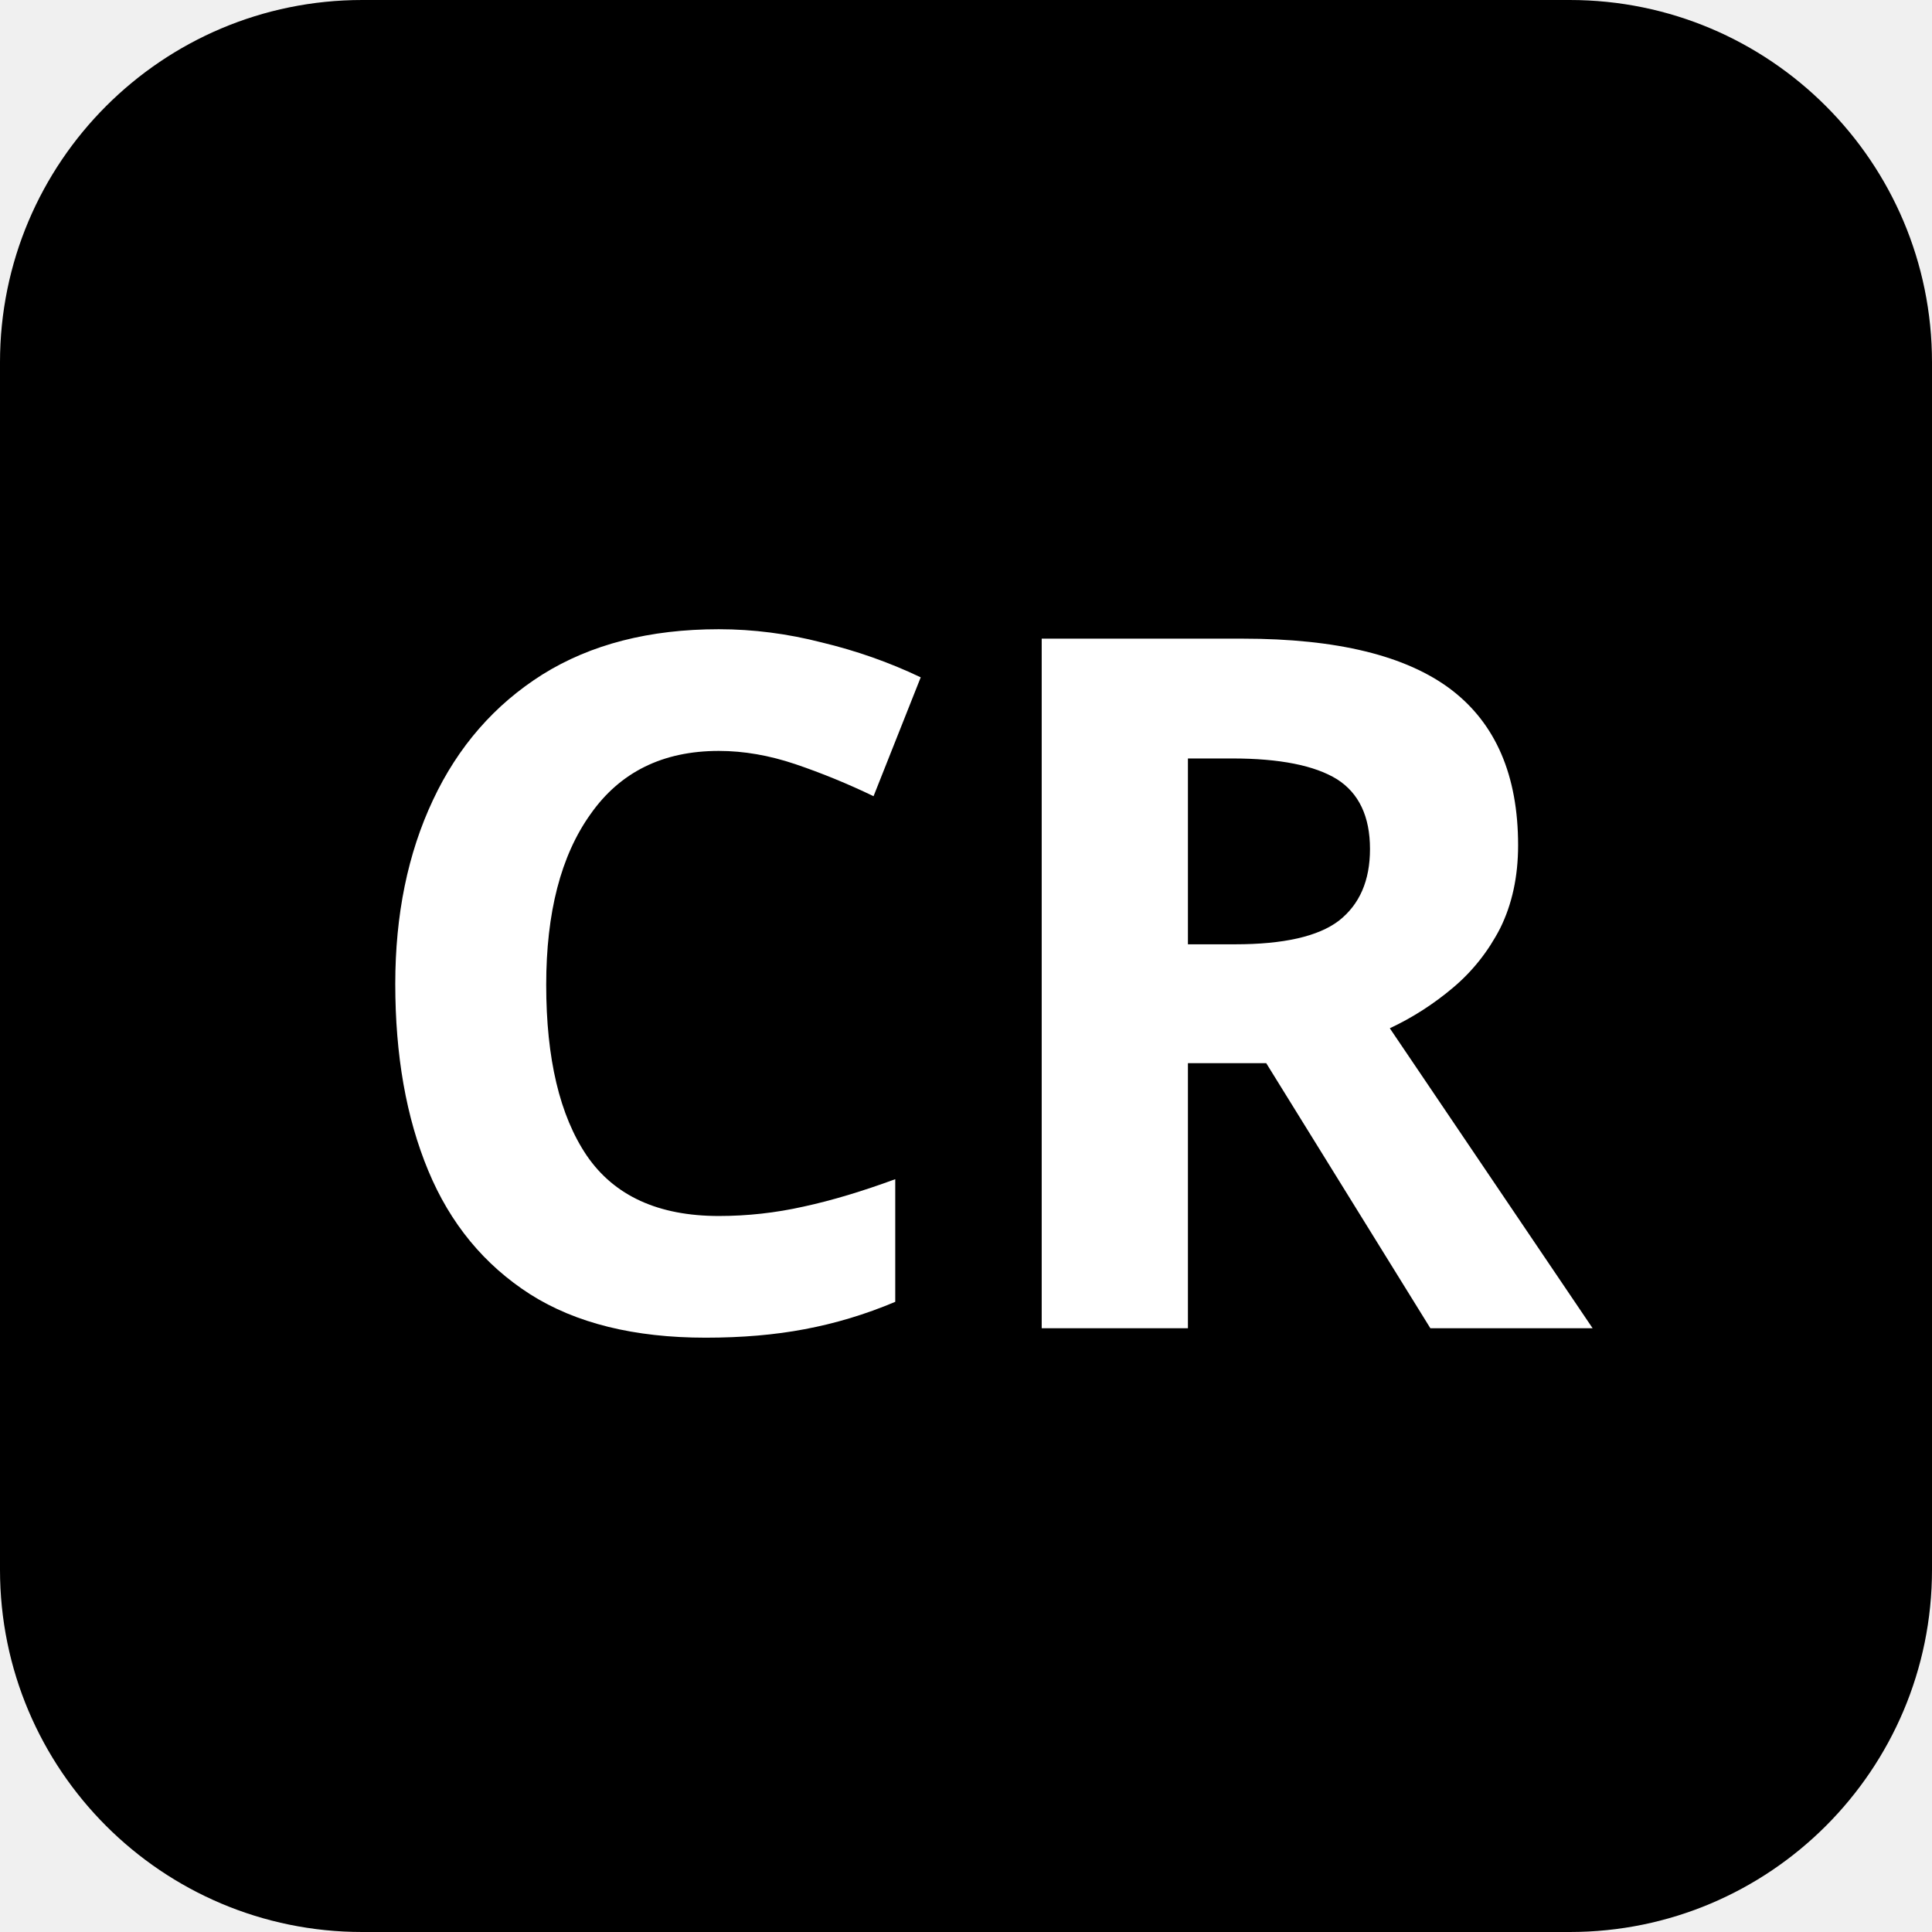
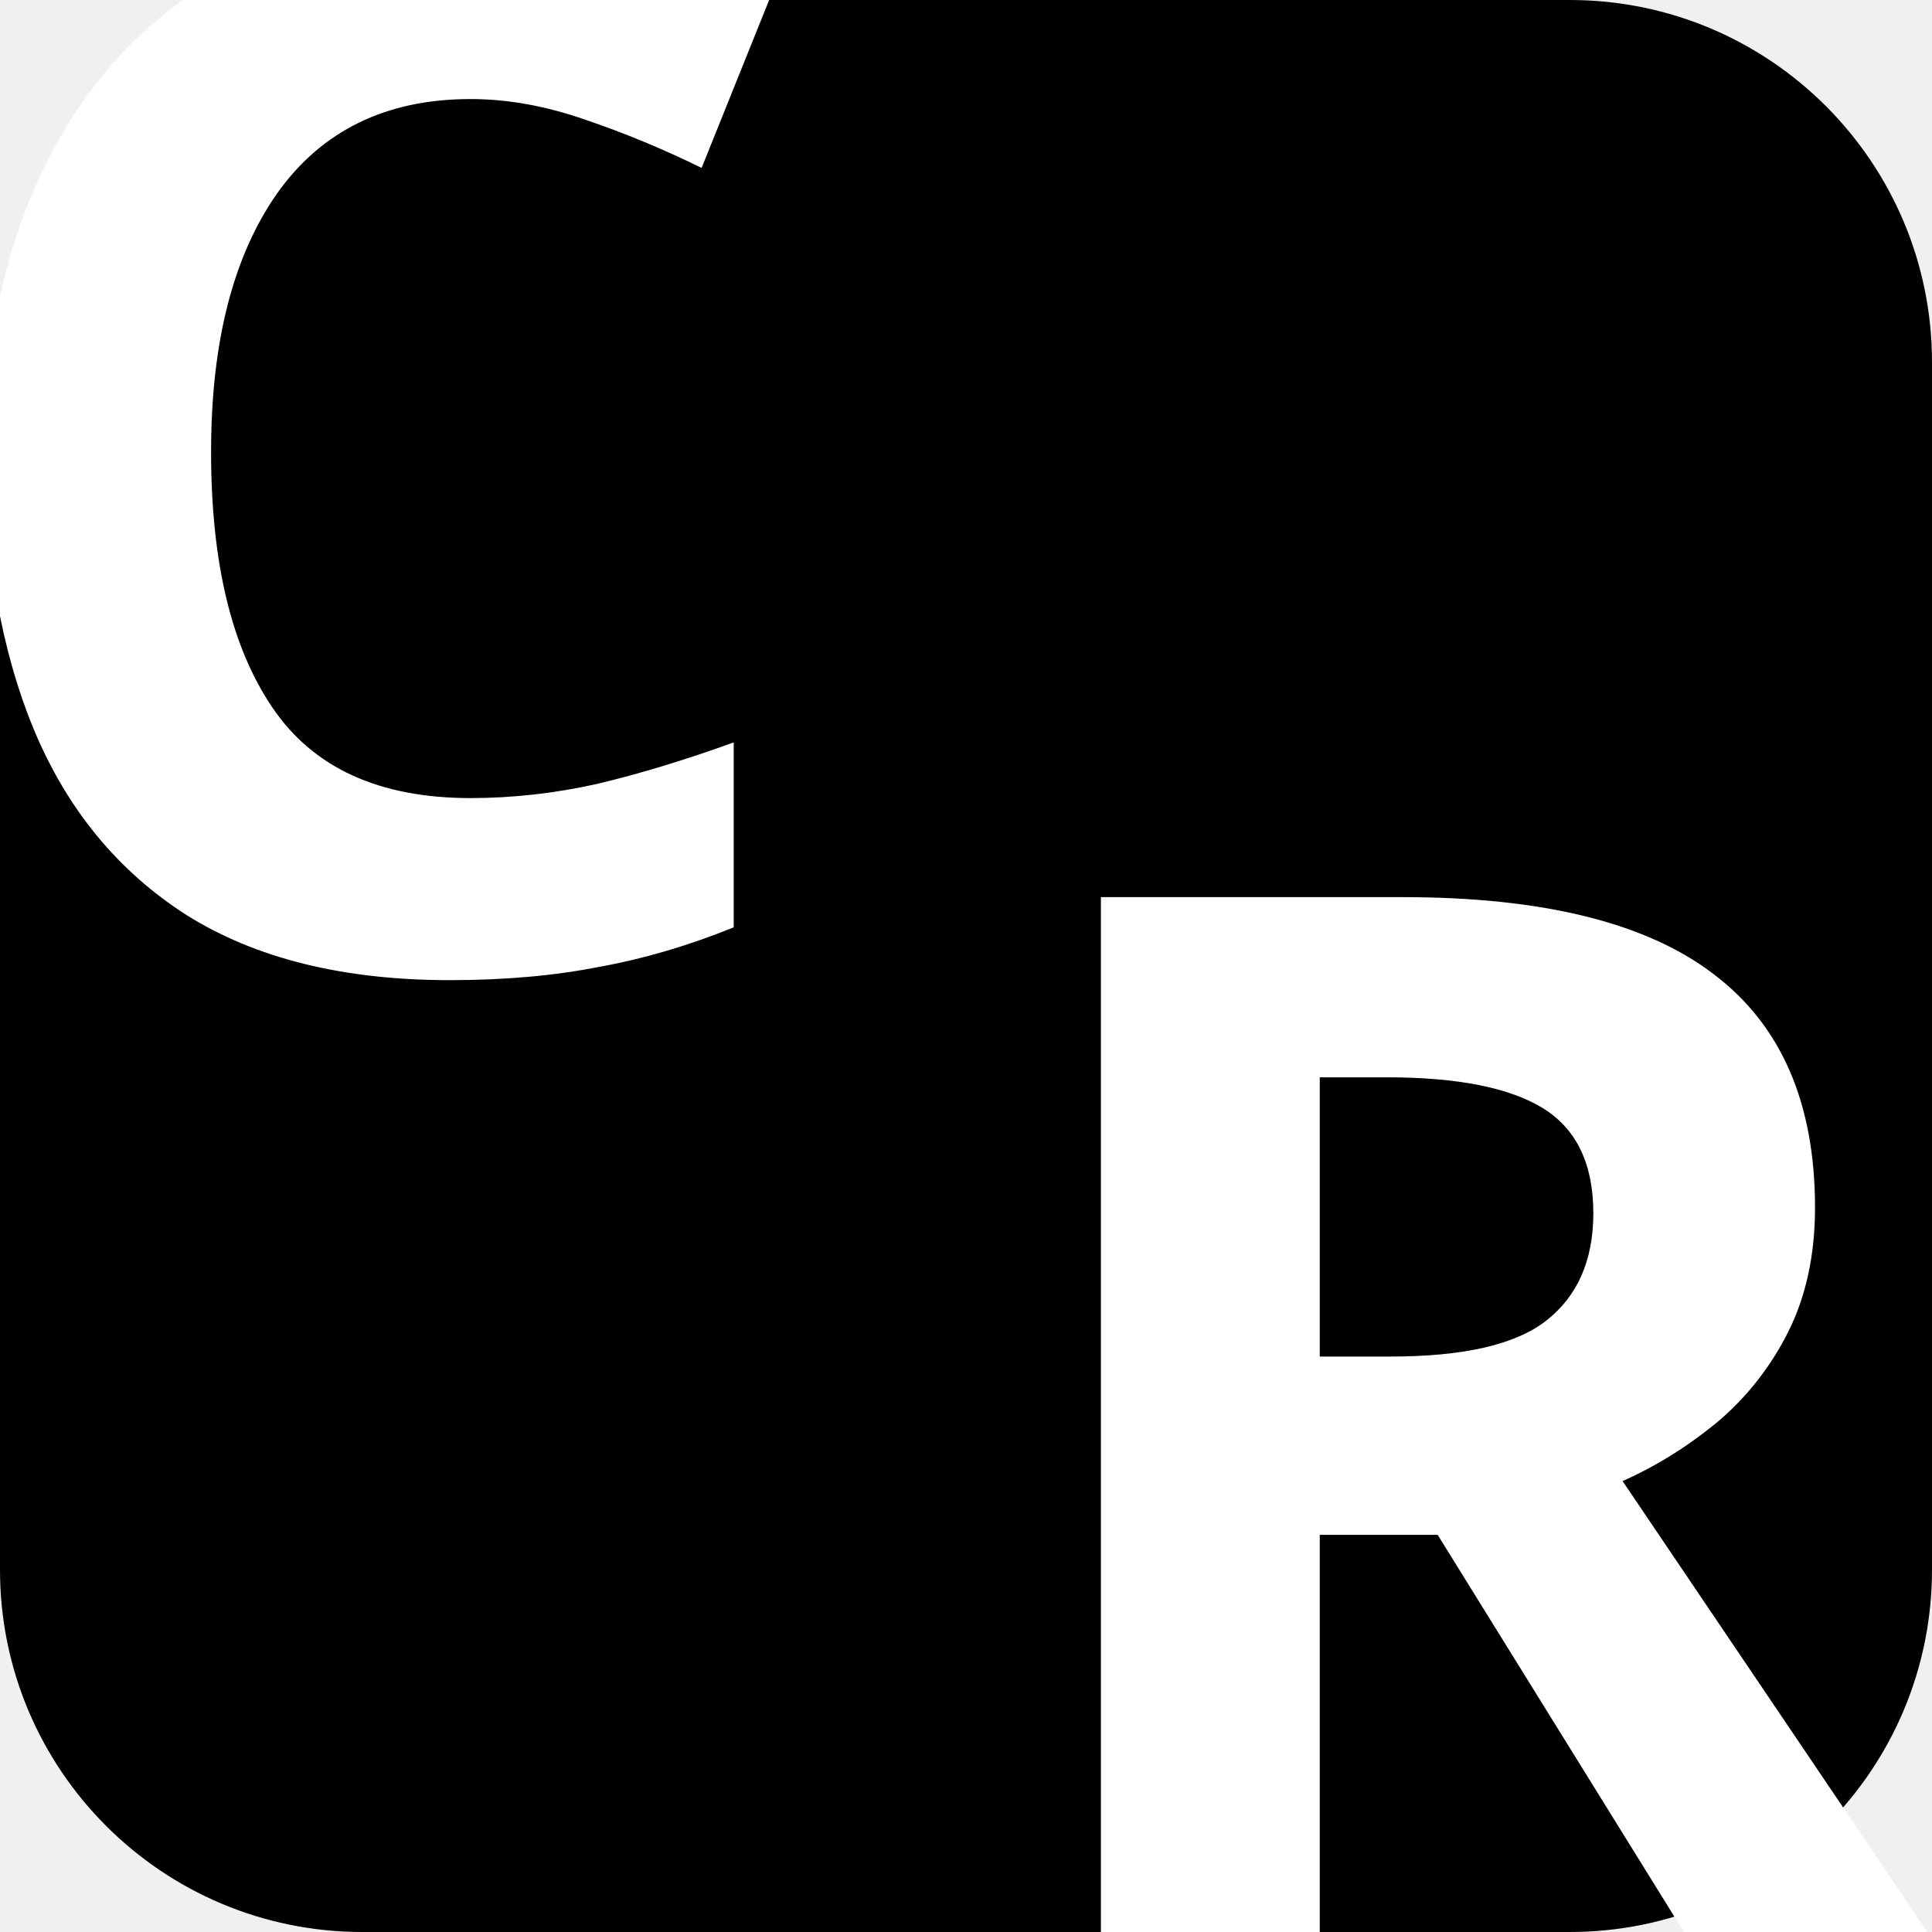
<svg xmlns="http://www.w3.org/2000/svg" viewBox="0 0 32 32">
  <rect width="32" height="32" rx="6" fill="#000" />
-   <text x="16" y="22" text-anchor="middle" font-family="system-ui, sans-serif" font-weight="700" font-size="16" fill="#fff">CR</text>
+   <text x="6" y="16" text-anchor="middle" font-family="system-ui, sans-serif" font-weight="700" font-size="24" fill="#fff">C</text>
+   <text x="24" y="32" text-anchor="middle" font-family="system-ui, sans-serif" font-weight="700" font-size="24" fill="#fff">R</text>
</svg>
